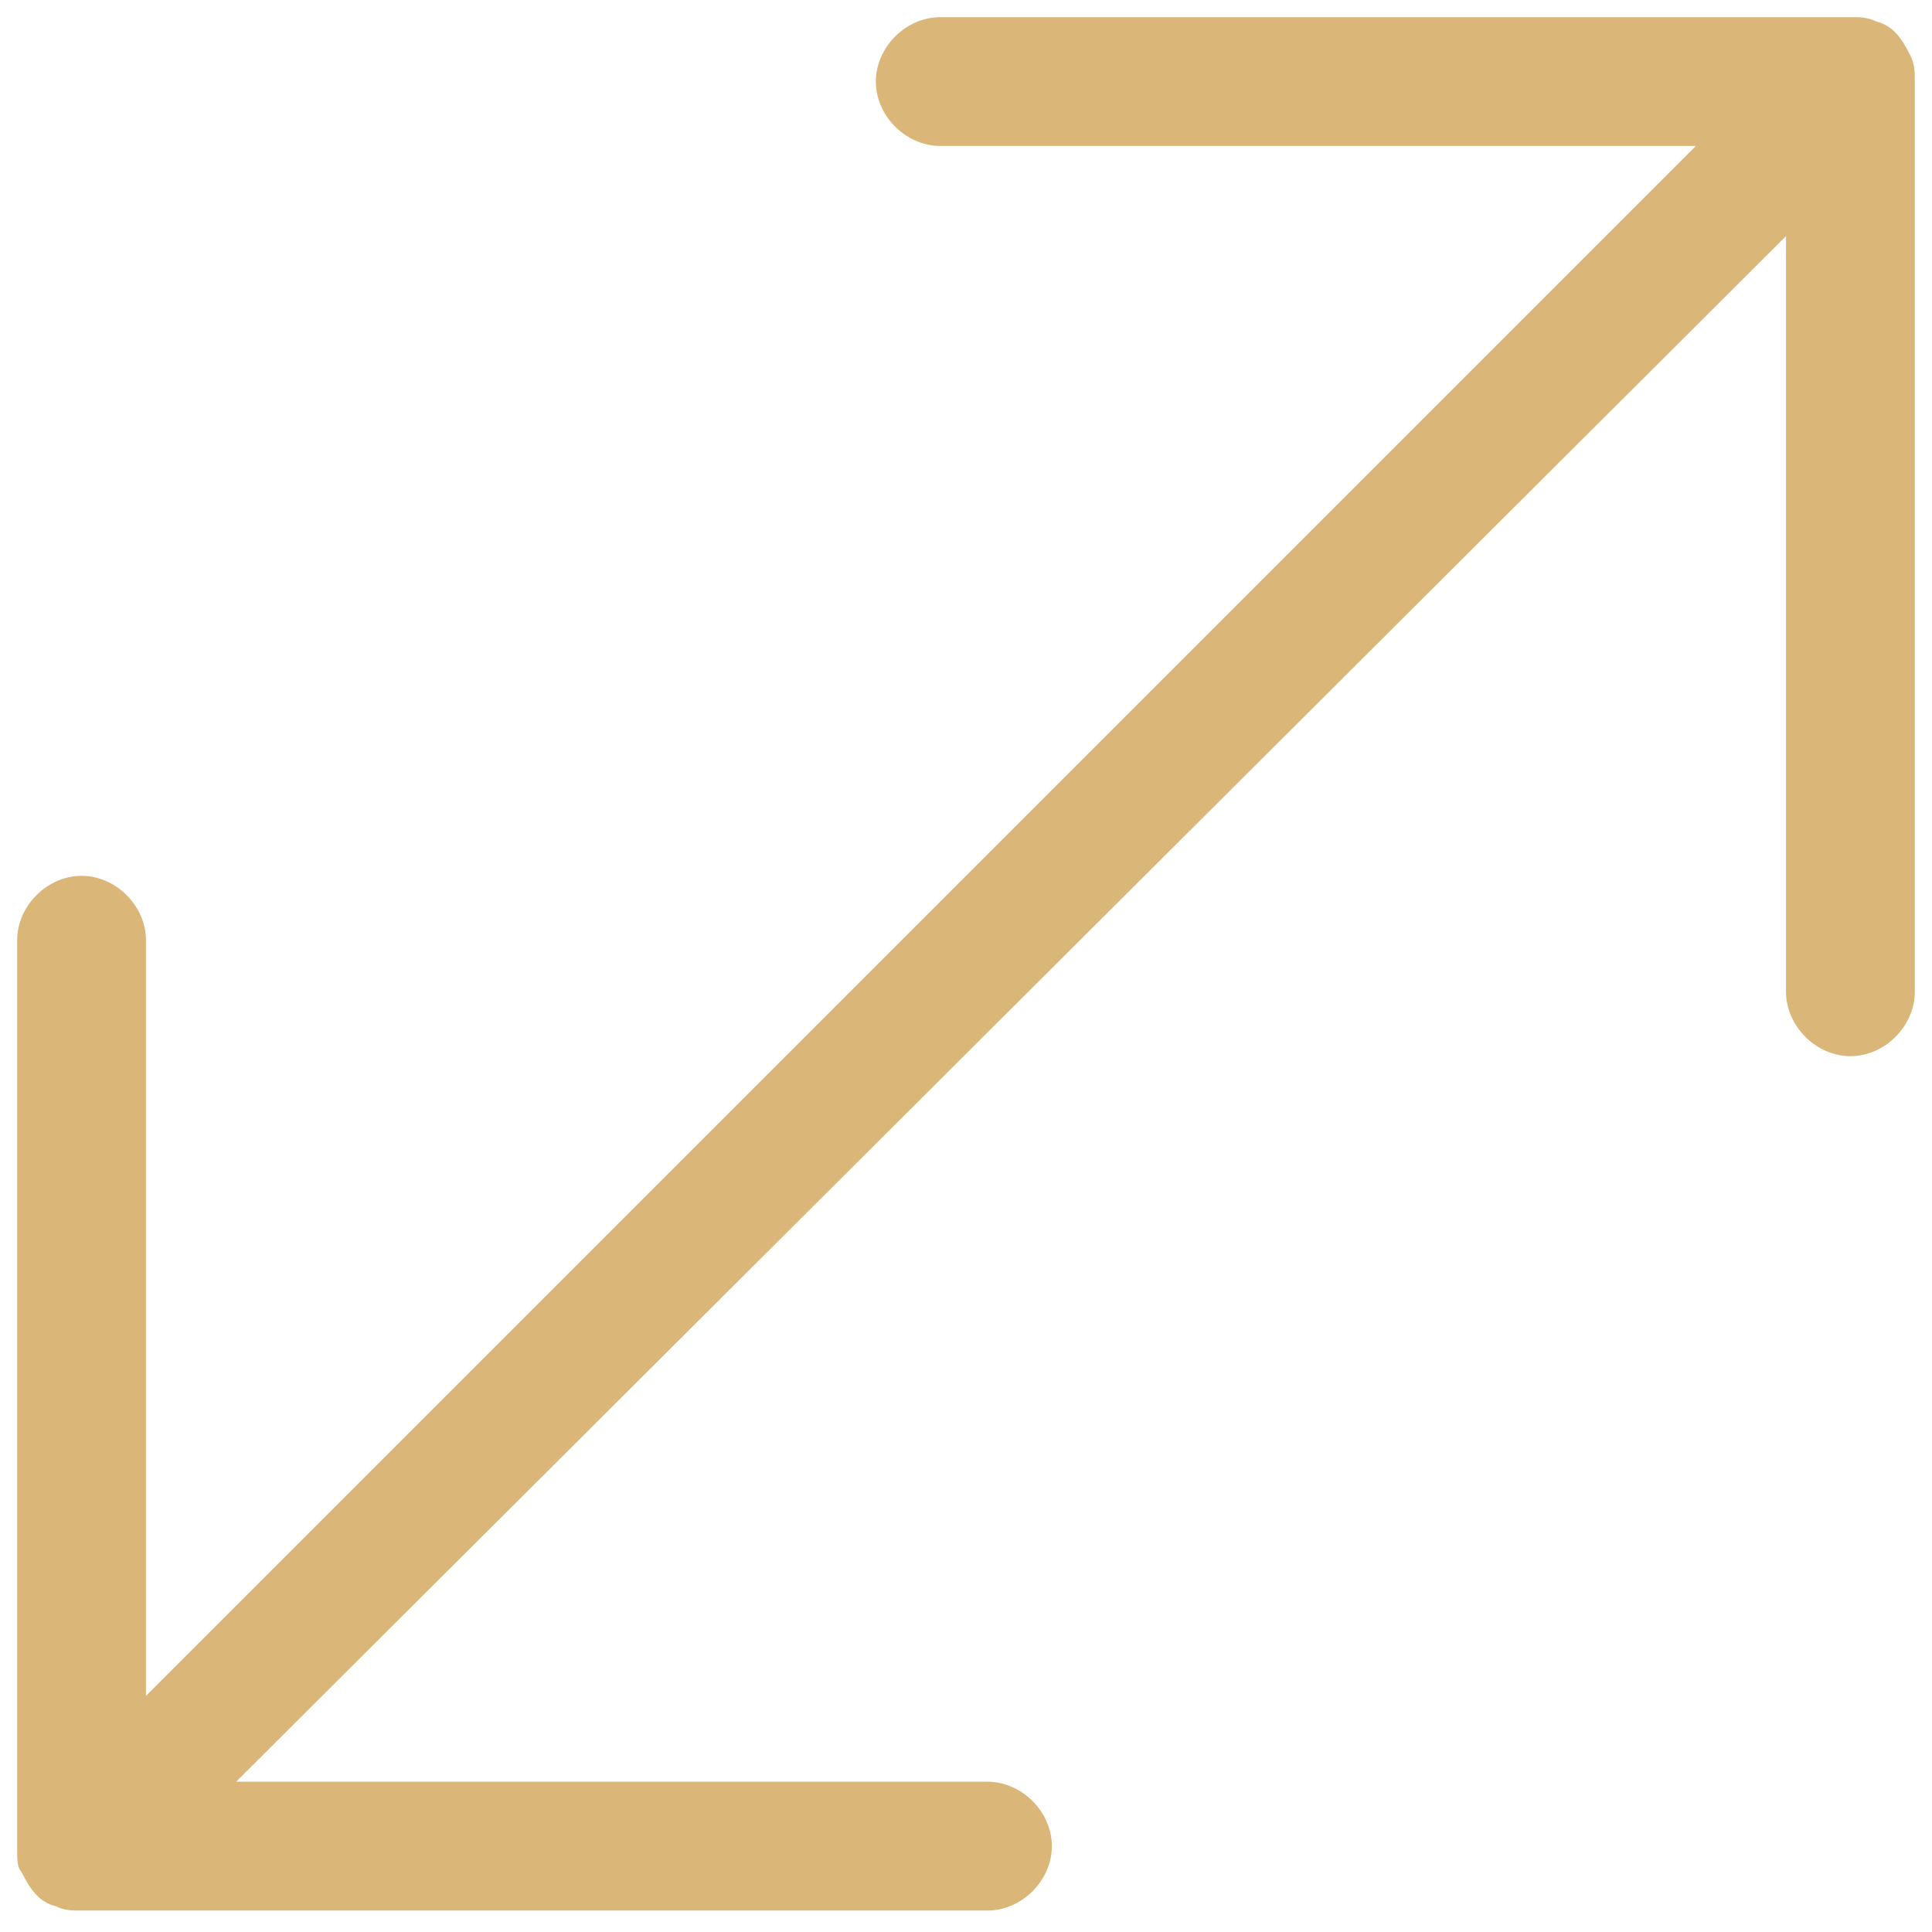
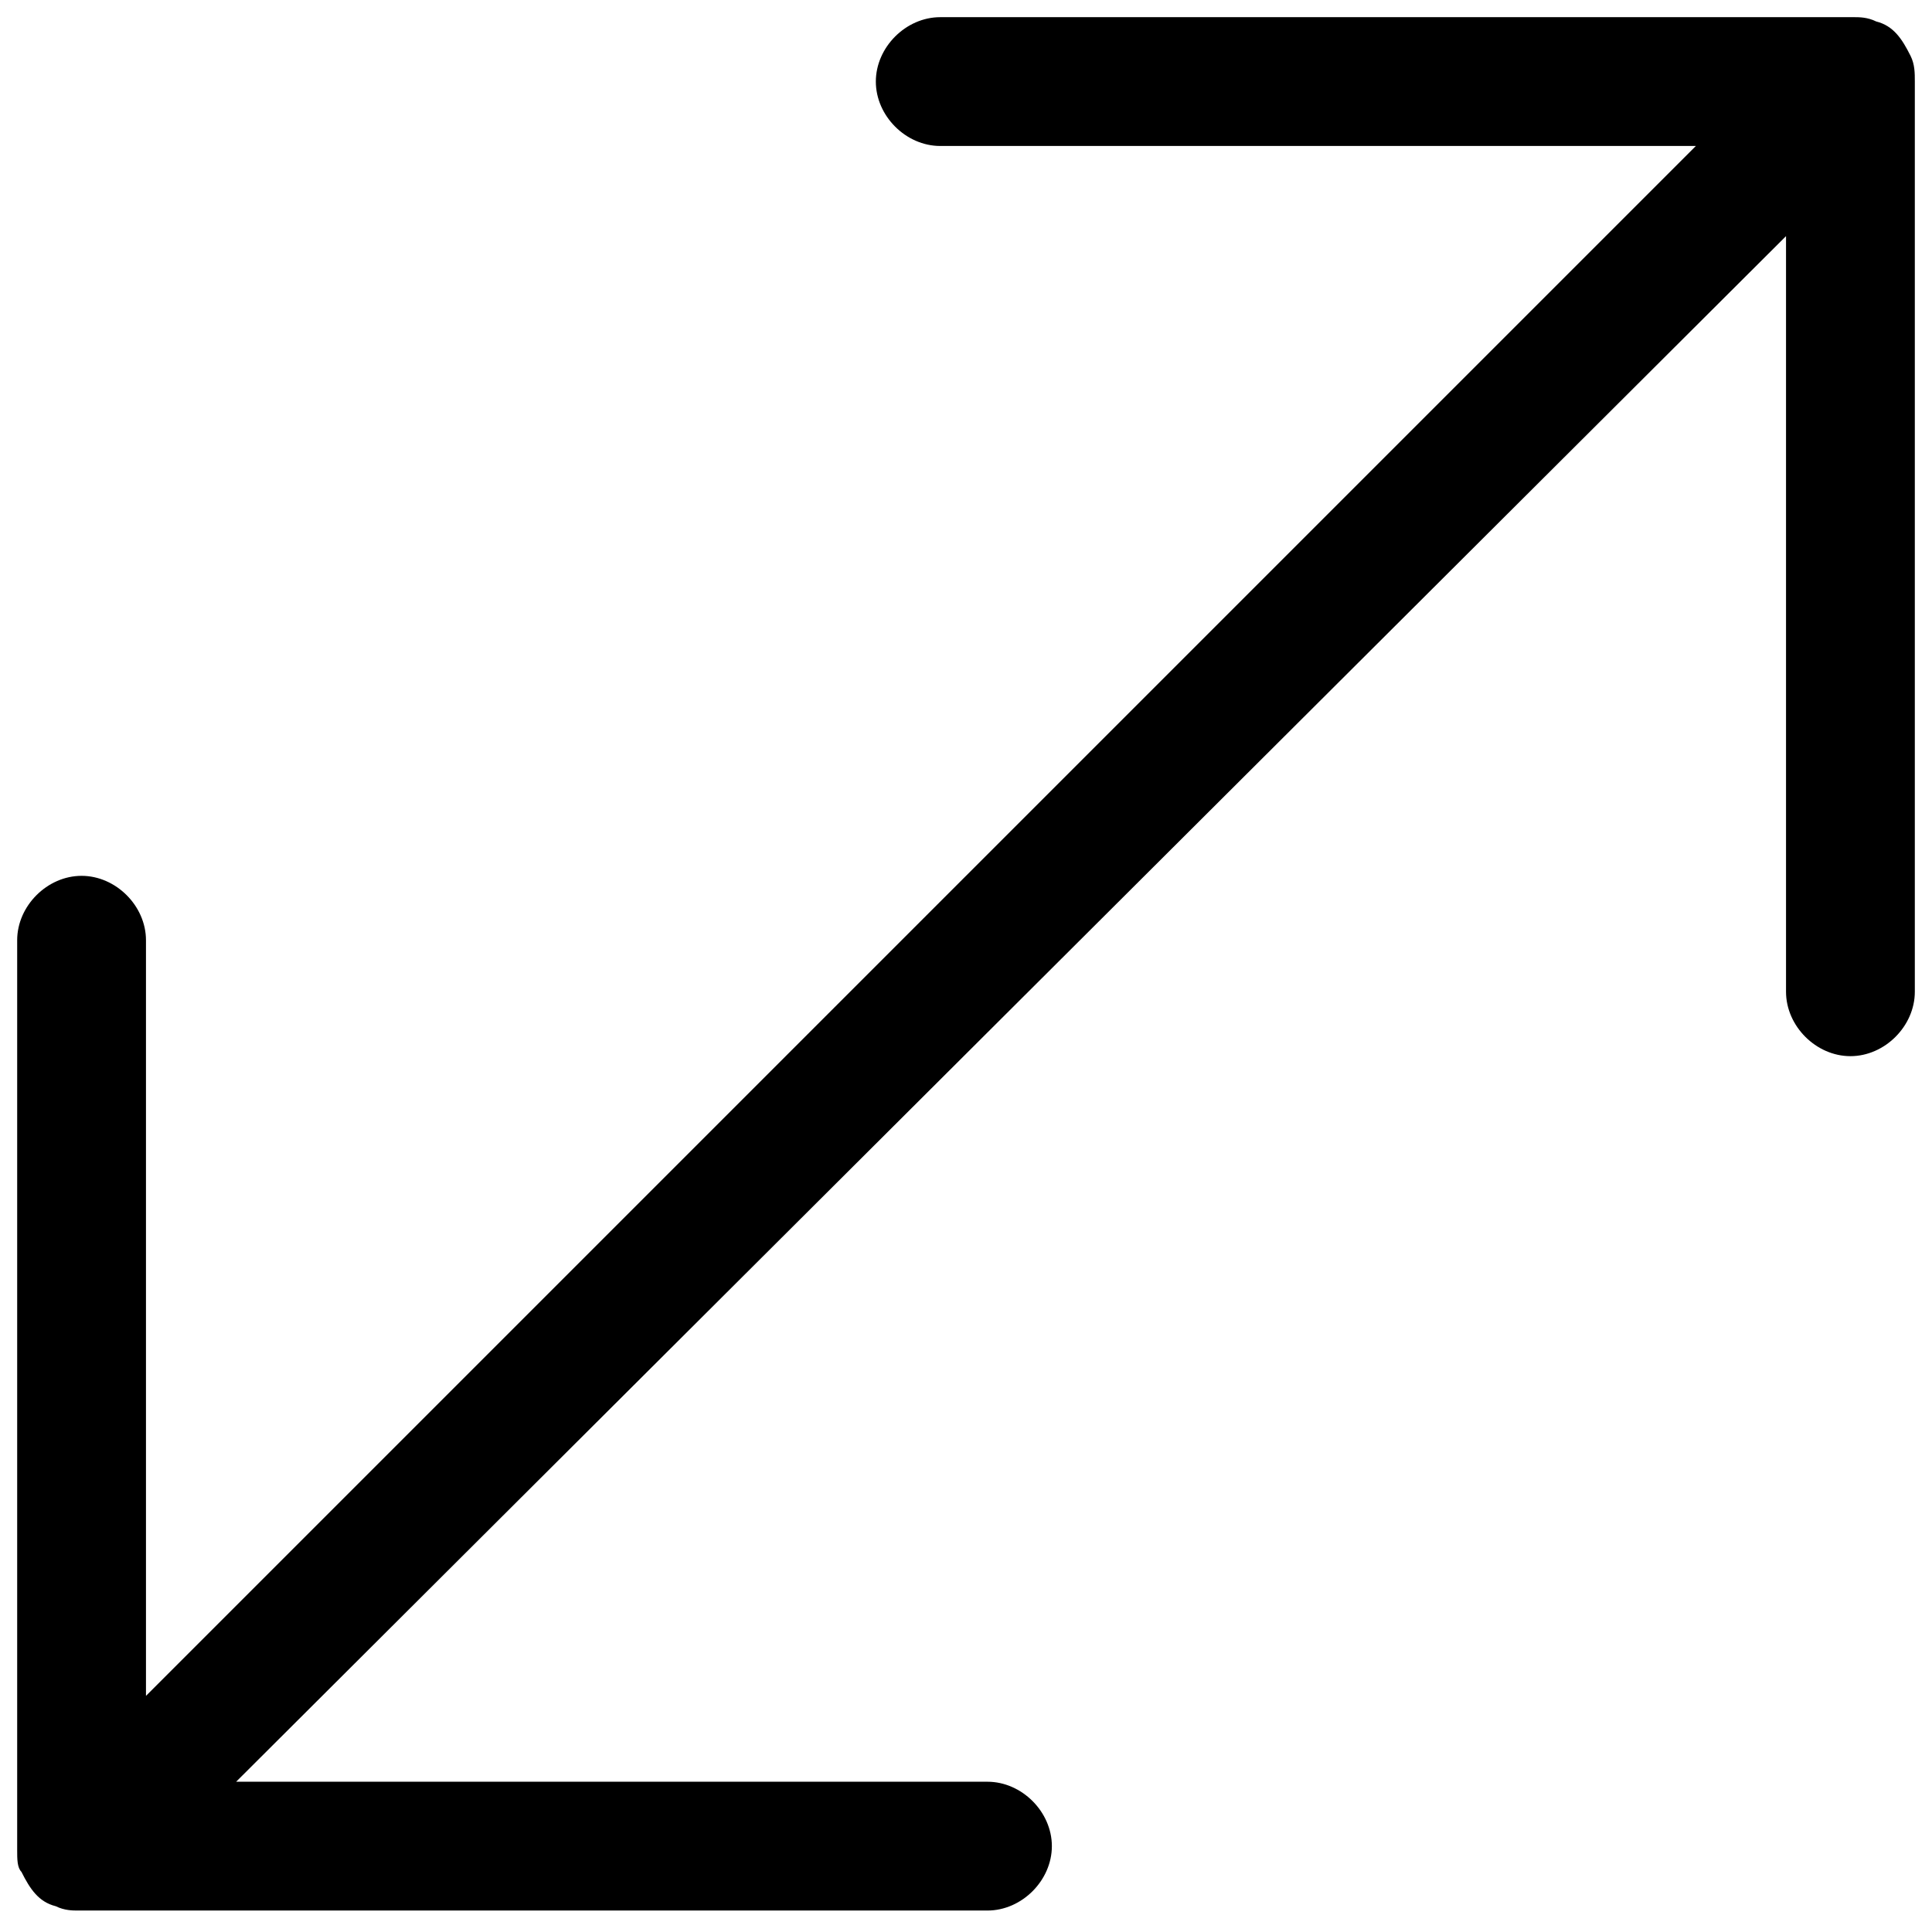
<svg xmlns="http://www.w3.org/2000/svg" width="18" height="18" viewBox="0 0 18 18" fill="none">
-   <path d="M17.8 0.52C17.72 0.36 17.64 0.24 17.48 0.2C17.4 0.16 17.32 0.16 17.28 0.16H8.76C8.44 0.16 8.16 0.44 8.16 0.76C8.16 1.08 8.44 1.36 8.76 1.36H15.8L1.36 15.8V8.76C1.36 8.44 1.08 8.16 0.76 8.16C0.44 8.16 0.16 8.44 0.16 8.76V17.24C0.16 17.32 0.16 17.4 0.2 17.44C0.28 17.6 0.36 17.72 0.52 17.76C0.6 17.8 0.68 17.8 0.72 17.8H9.2C9.52 17.8 9.8 17.52 9.8 17.2C9.8 16.88 9.52 16.6 9.2 16.6H2.2L16.64 2.2V9.24C16.64 9.56 16.92 9.84 17.24 9.84C17.56 9.84 17.84 9.56 17.84 9.24V0.76C17.84 0.68 17.84 0.6 17.8 0.52Z" fill="#DAB679" />
+   <path d="M17.8 0.52C17.72 0.36 17.64 0.24 17.48 0.2C17.4 0.16 17.32 0.16 17.28 0.16H8.76C8.44 0.16 8.16 0.44 8.16 0.76C8.16 1.08 8.44 1.36 8.76 1.36H15.8L1.36 15.8V8.76C1.36 8.44 1.08 8.16 0.76 8.16C0.44 8.16 0.16 8.44 0.16 8.76V17.24C0.16 17.32 0.16 17.4 0.2 17.44C0.28 17.6 0.36 17.72 0.52 17.76C0.6 17.8 0.68 17.8 0.72 17.8H9.2C9.52 17.8 9.8 17.52 9.8 17.2C9.8 16.88 9.52 16.6 9.2 16.6H2.2L16.64 2.2V9.24C16.64 9.56 16.92 9.84 17.24 9.84C17.56 9.84 17.84 9.56 17.84 9.24V0.76C17.84 0.68 17.84 0.6 17.8 0.52Z" fill="#000000" />
</svg>
